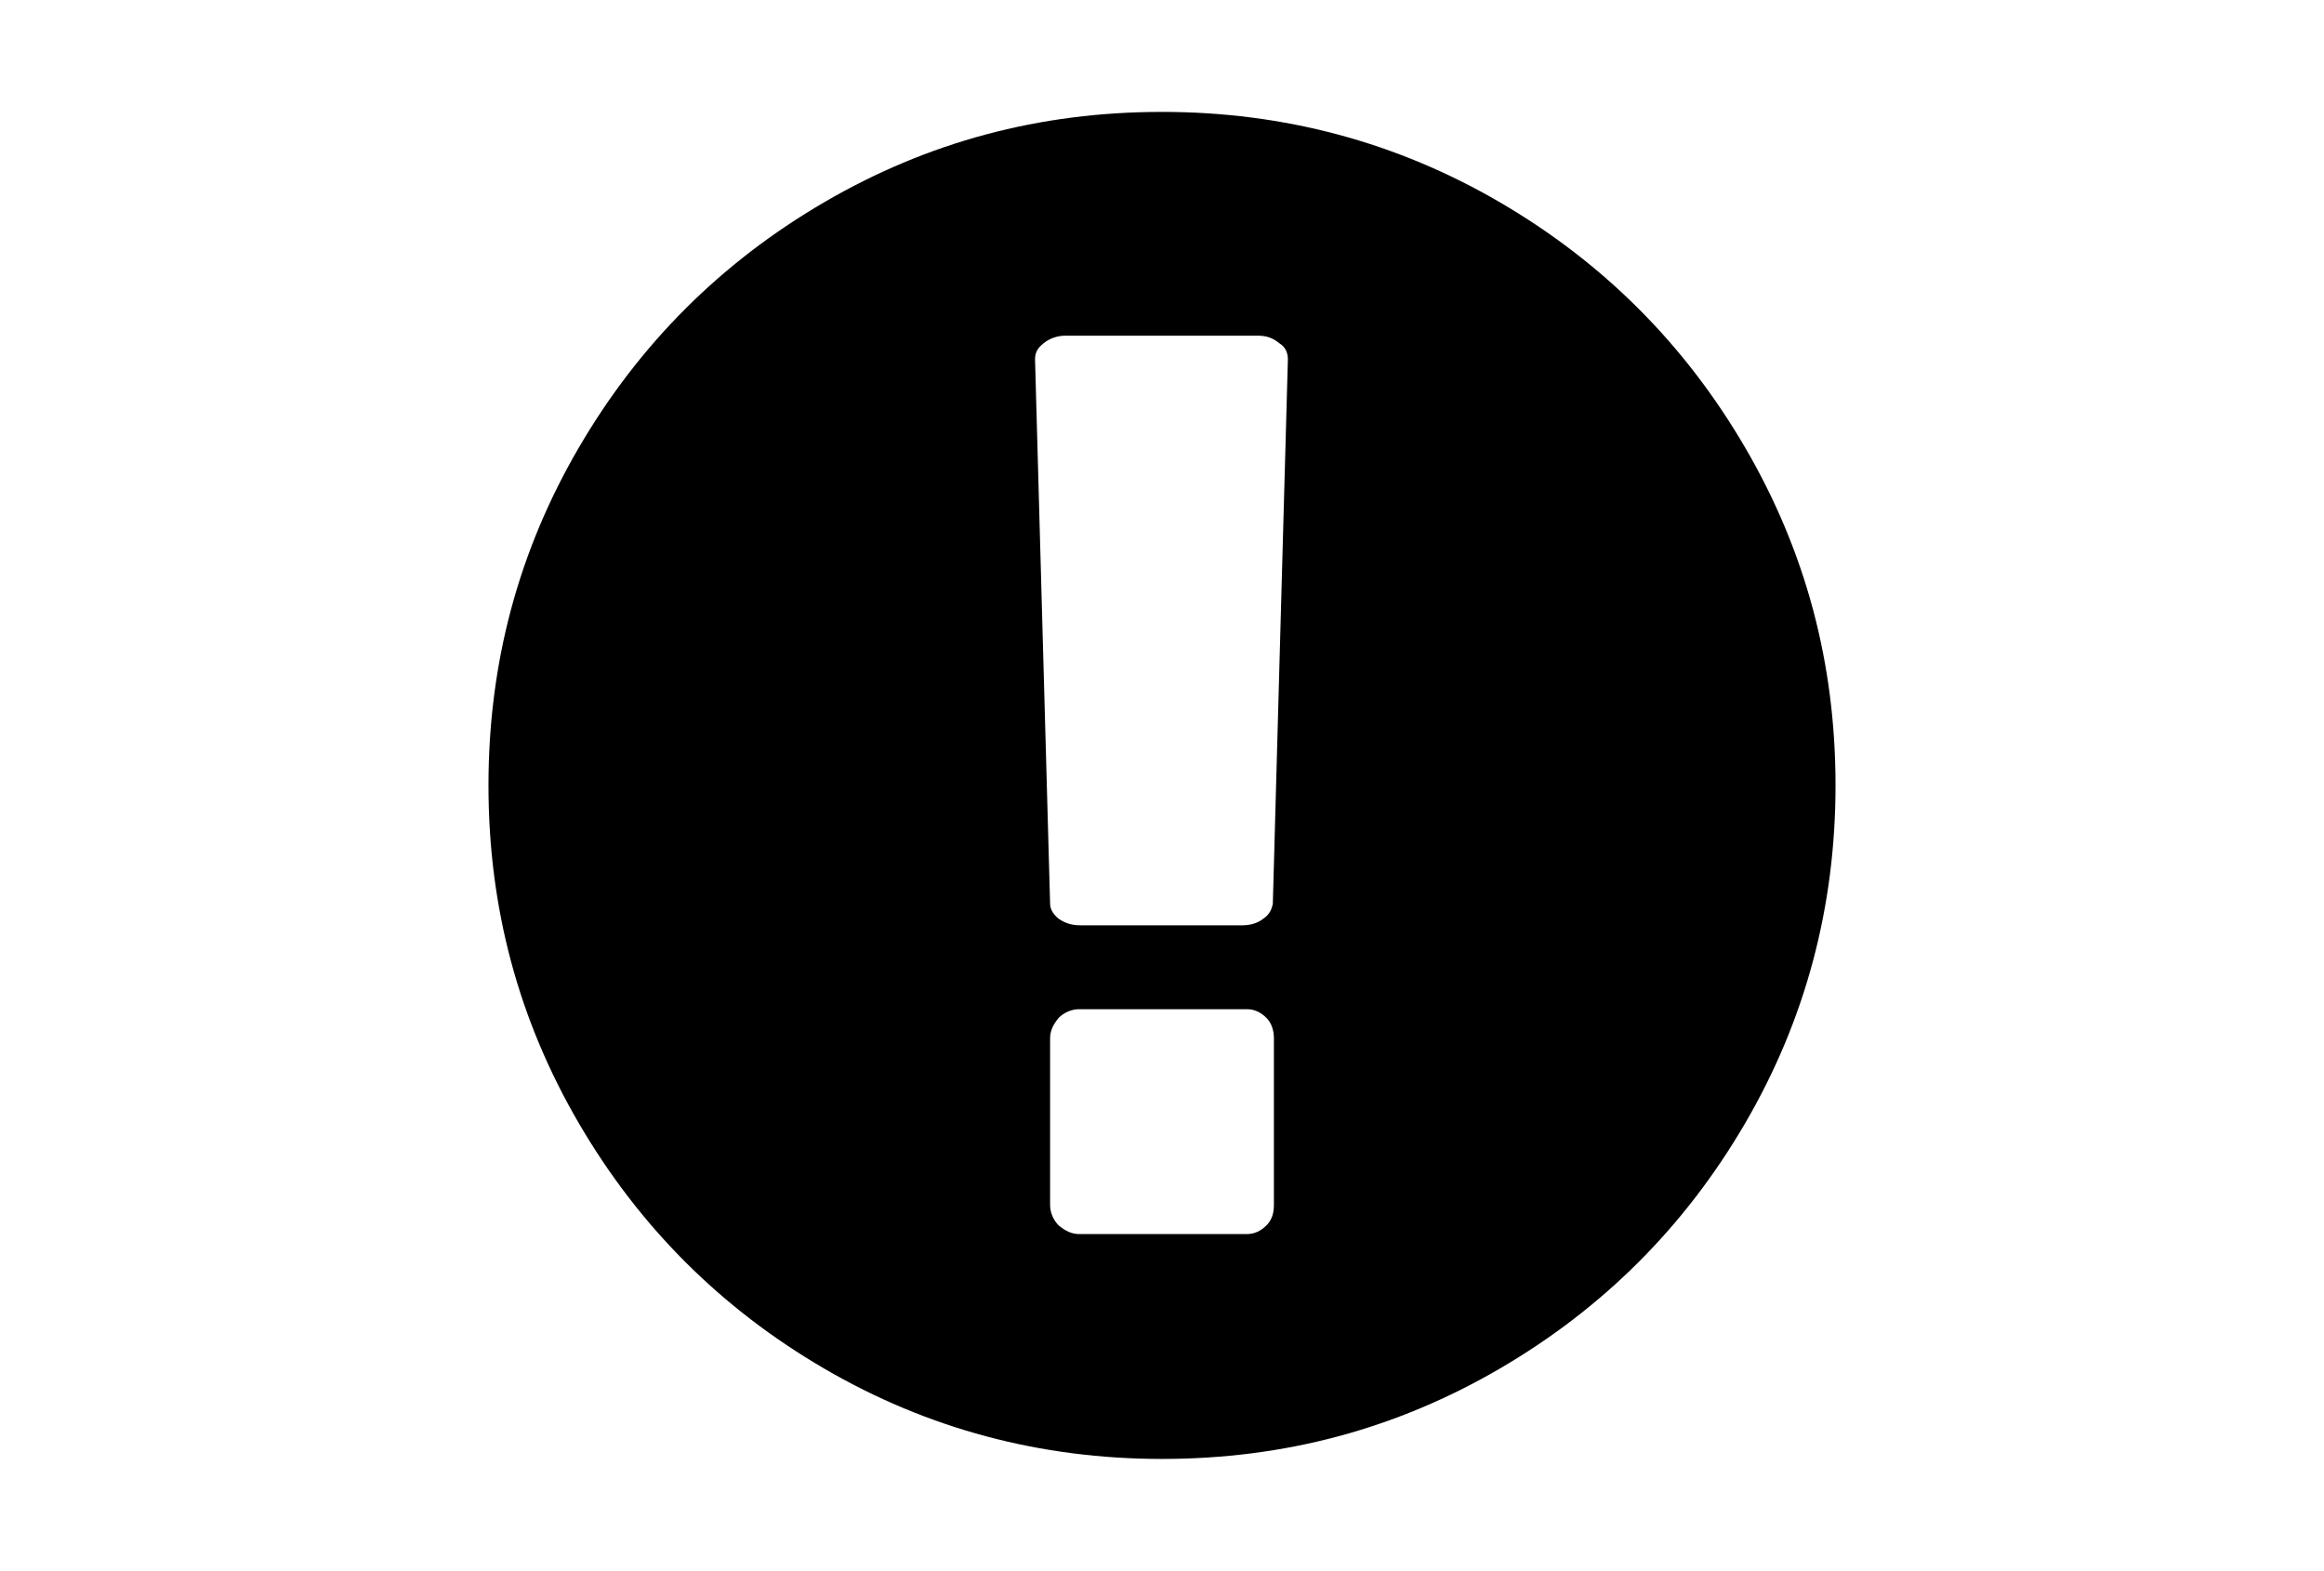
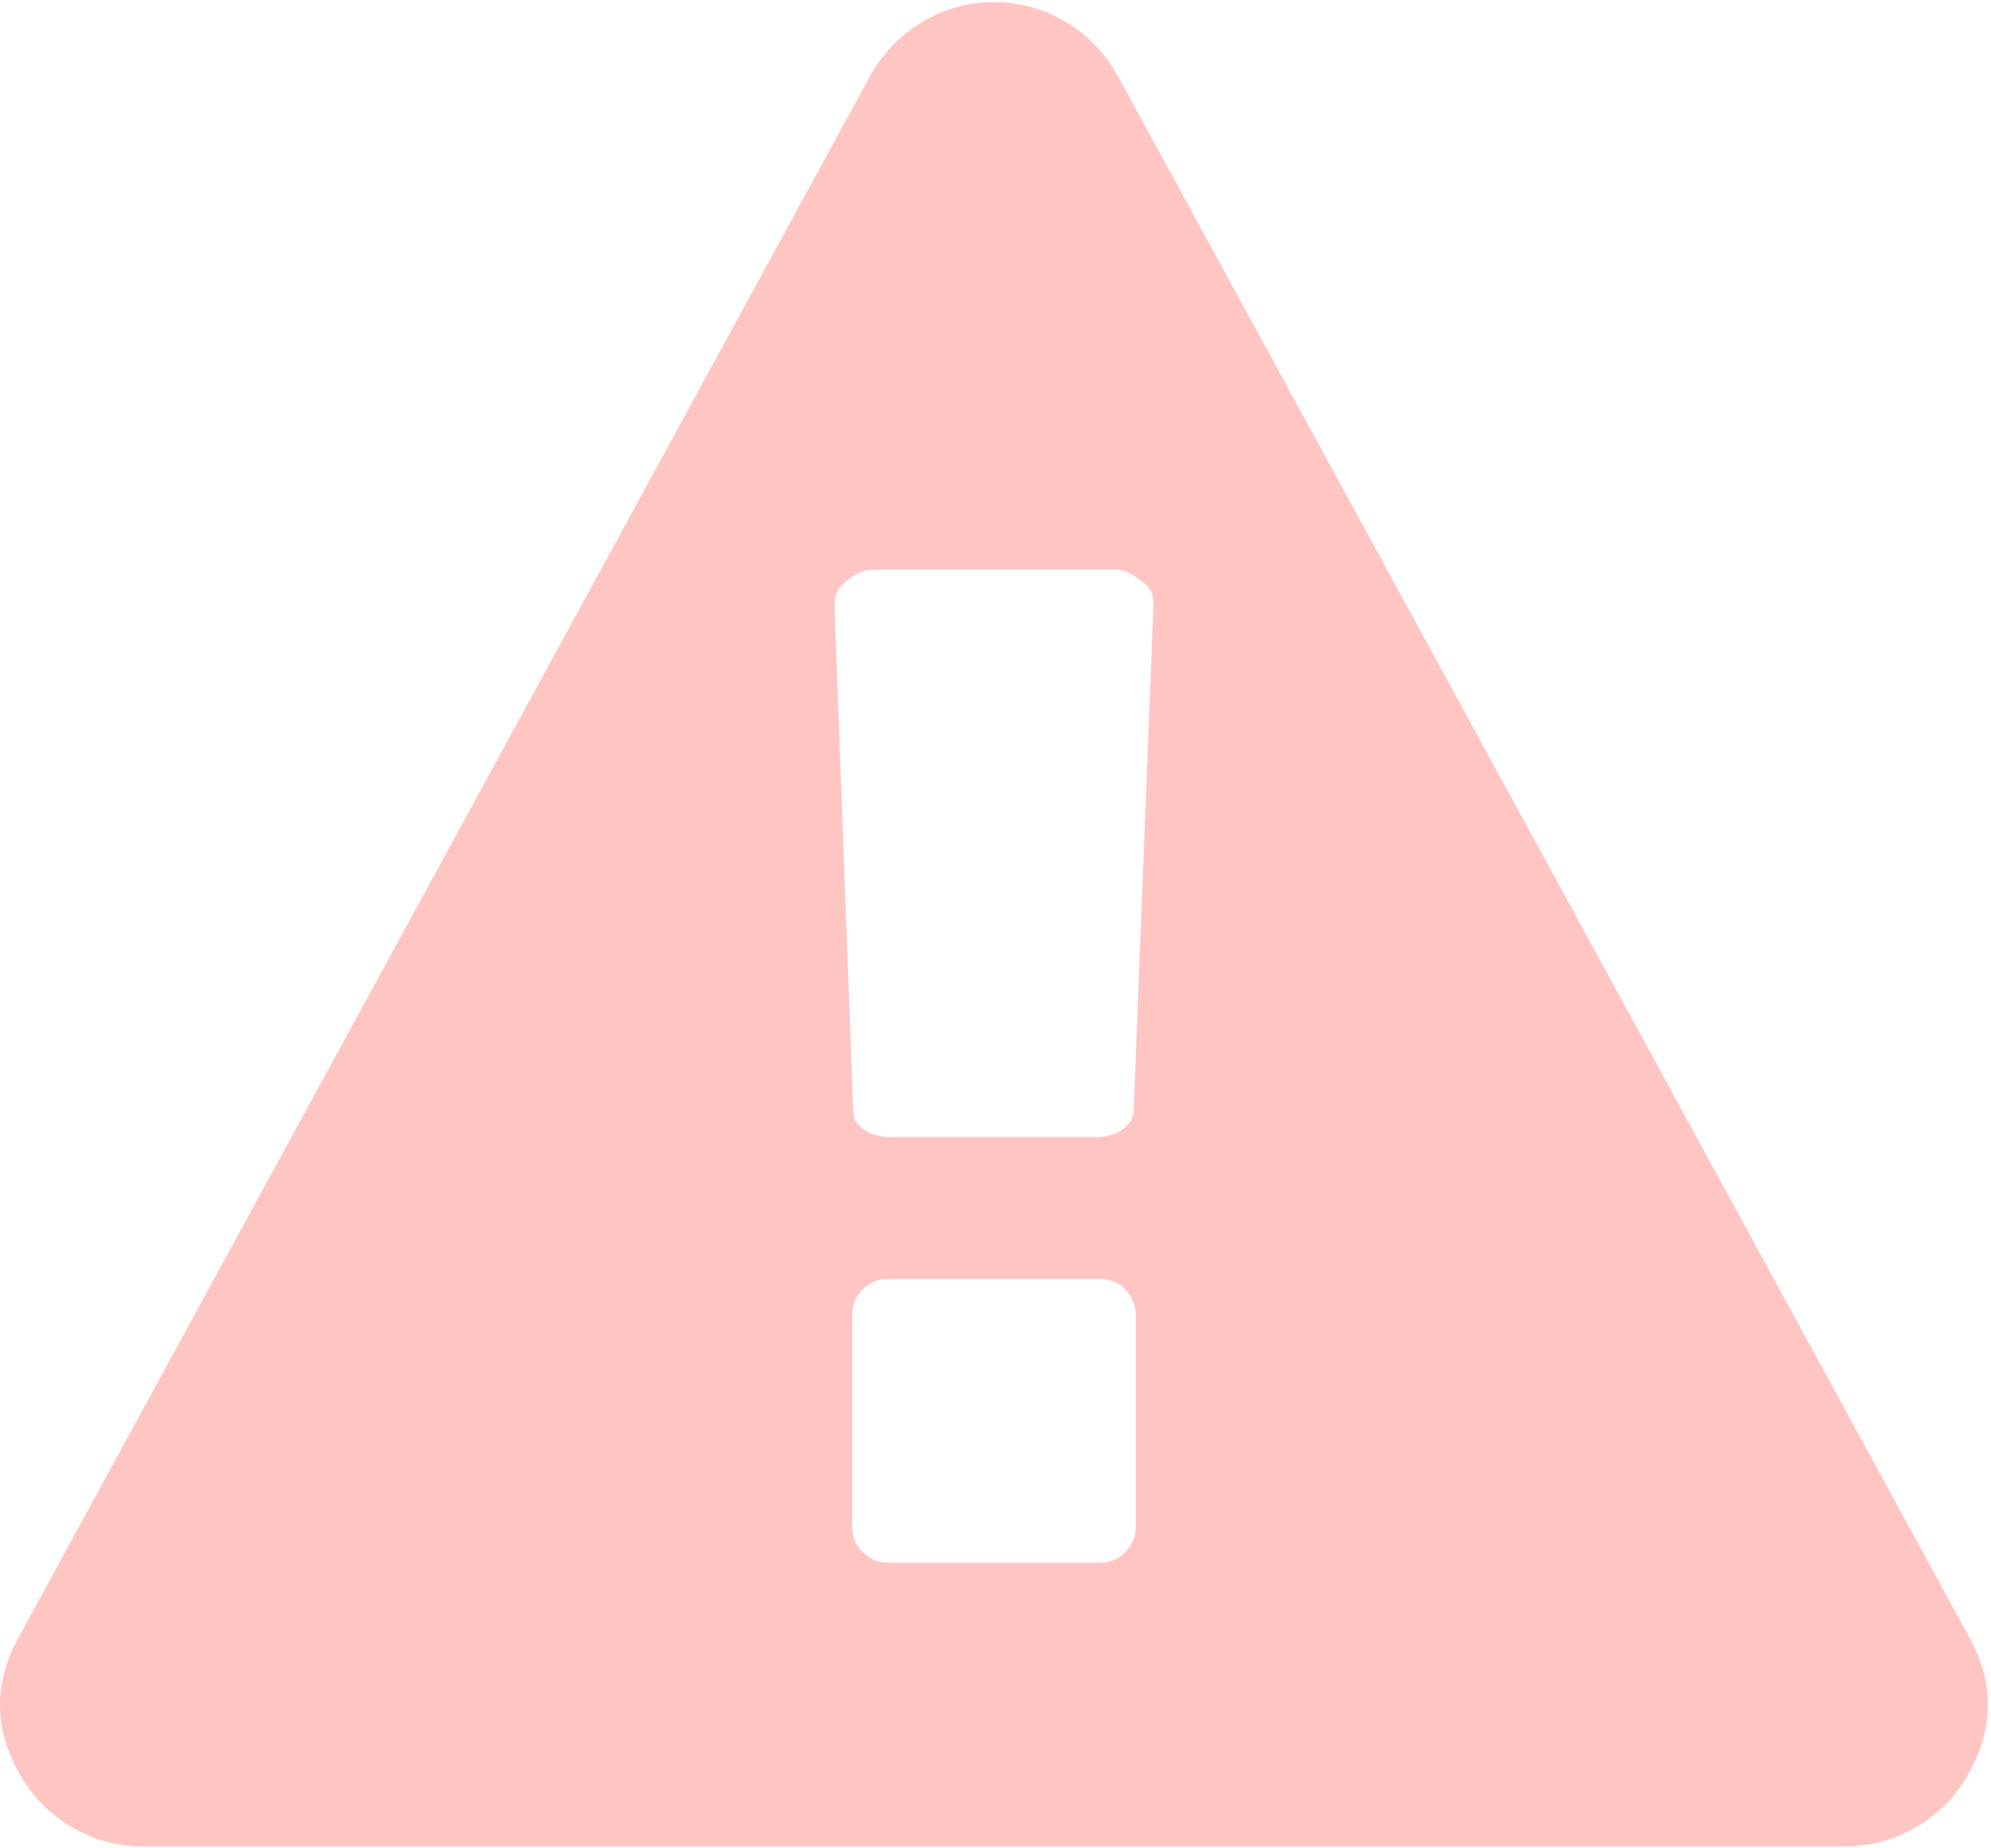
- <svg xmlns="http://www.w3.org/2000/svg" width="216" height="146" viewBox="0 0 216 146" version="1.1">
-   <path d="M162.2 41.6c-5.6-9.6-13.2-17.2-22.8-22.8 -9.6-5.6-20.1-8.4-31.4-8.4 -11.4 0-21.8 2.8-31.4 8.4 -9.6 5.6-17.2 13.2-22.8 22.8C48.2 51.2 45.4 61.6 45.4 73c0 11.4 2.8 21.8 8.4 31.4 5.6 9.6 13.2 17.2 22.8 22.8 9.6 5.6 20.1 8.4 31.4 8.4 11.4 0 21.8-2.8 31.4-8.4 9.6-5.6 17.2-13.2 22.8-22.8 5.6-9.6 8.4-20.1 8.4-31.4C170.6 61.6 167.8 51.2 162.2 41.6zM118.4 112c0 0.8-0.2 1.4-0.7 1.9s-1.1 0.8-1.8 0.8H100.3c-0.7 0-1.3-0.3-1.9-0.8 -0.5-0.5-0.8-1.2-0.8-1.9V96.5c0-0.7 0.3-1.3 0.8-1.9 0.5-0.5 1.2-0.8 1.9-0.8h15.6c0.7 0 1.3 0.3 1.8 0.8 0.5 0.5 0.7 1.2 0.7 1.9V112zM118.3 84c-0.1 0.5-0.3 1-0.9 1.4 -0.5 0.4-1.2 0.6-1.9 0.6h-15.1c-0.8 0-1.4-0.2-2-0.6 -0.5-0.4-0.8-0.9-0.8-1.4l-1.4-50.6c0-0.7 0.3-1.1 0.8-1.5 0.5-0.4 1.2-0.7 2-0.7h17.9c0.8 0 1.4 0.2 2 0.7 0.5 0.3 0.8 0.8 0.8 1.5L118.3 84z" />
+ <svg xmlns="http://www.w3.org/2000/svg" width="513px" height="476px" viewBox="0 0 513 476" version="1.1">
+   <defs />
+   <g id="Page-1" stroke="none" stroke-width="1" fill="none" fill-rule="evenodd">
+     <g id="messages-warning" fill-rule="nonzero" fill="#FFC5C2">
+       <path d="M507.345,421.683 L288.084,19.688 C284.847,13.789 280.374,9.124 274.655,5.7 C268.95,2.273 262.762,0.558 256.101,0.558 C249.44,0.558 243.251,2.276 237.543,5.7 C231.835,9.124 227.359,13.789 224.125,19.688 L4.859,421.683 C-1.804,433.681 -1.614,445.672 5.429,457.663 C8.668,463.18 13.093,467.56 18.707,470.791 C24.325,474.028 30.367,475.65 36.839,475.65 L475.368,475.65 C481.847,475.65 487.887,474.028 493.502,470.791 C499.122,467.561 503.54,463.18 506.78,457.663 C513.823,445.665 514.015,433.681 507.345,421.683 Z M292.655,393.132 C292.655,395.794 291.745,398.029 289.945,399.836 C288.138,401.647 285.996,402.546 283.518,402.546 L228.702,402.546 C226.228,402.546 224.086,401.647 222.279,399.836 C220.47,398.029 219.566,395.794 219.566,393.132 L219.566,338.884 C219.566,336.222 220.471,333.987 222.279,332.18 C224.086,330.369 226.225,329.47 228.702,329.47 L283.514,329.47 C285.993,329.47 288.134,330.369 289.942,332.18 C291.745,333.987 292.652,336.222 292.652,338.884 L292.652,393.132 L292.655,393.132 Z M292.088,286.357 C291.89,288.259 290.89,289.827 289.087,291.066 C287.276,292.304 285.041,292.92 282.376,292.92 L229.556,292.92 C226.893,292.92 224.609,292.3 222.707,291.066 C220.799,289.823 219.849,288.259 219.849,286.35 L214.996,155.88 C214.996,153.213 215.949,151.215 217.852,149.884 C220.326,147.791 222.61,146.744 224.706,146.744 L287.515,146.744 C289.613,146.744 291.895,147.787 294.369,149.884 C296.271,151.215 297.22,153.024 297.22,155.308 L292.088,286.357 Z" id="Shape" />
+     </g>
+   </g>
</svg>
